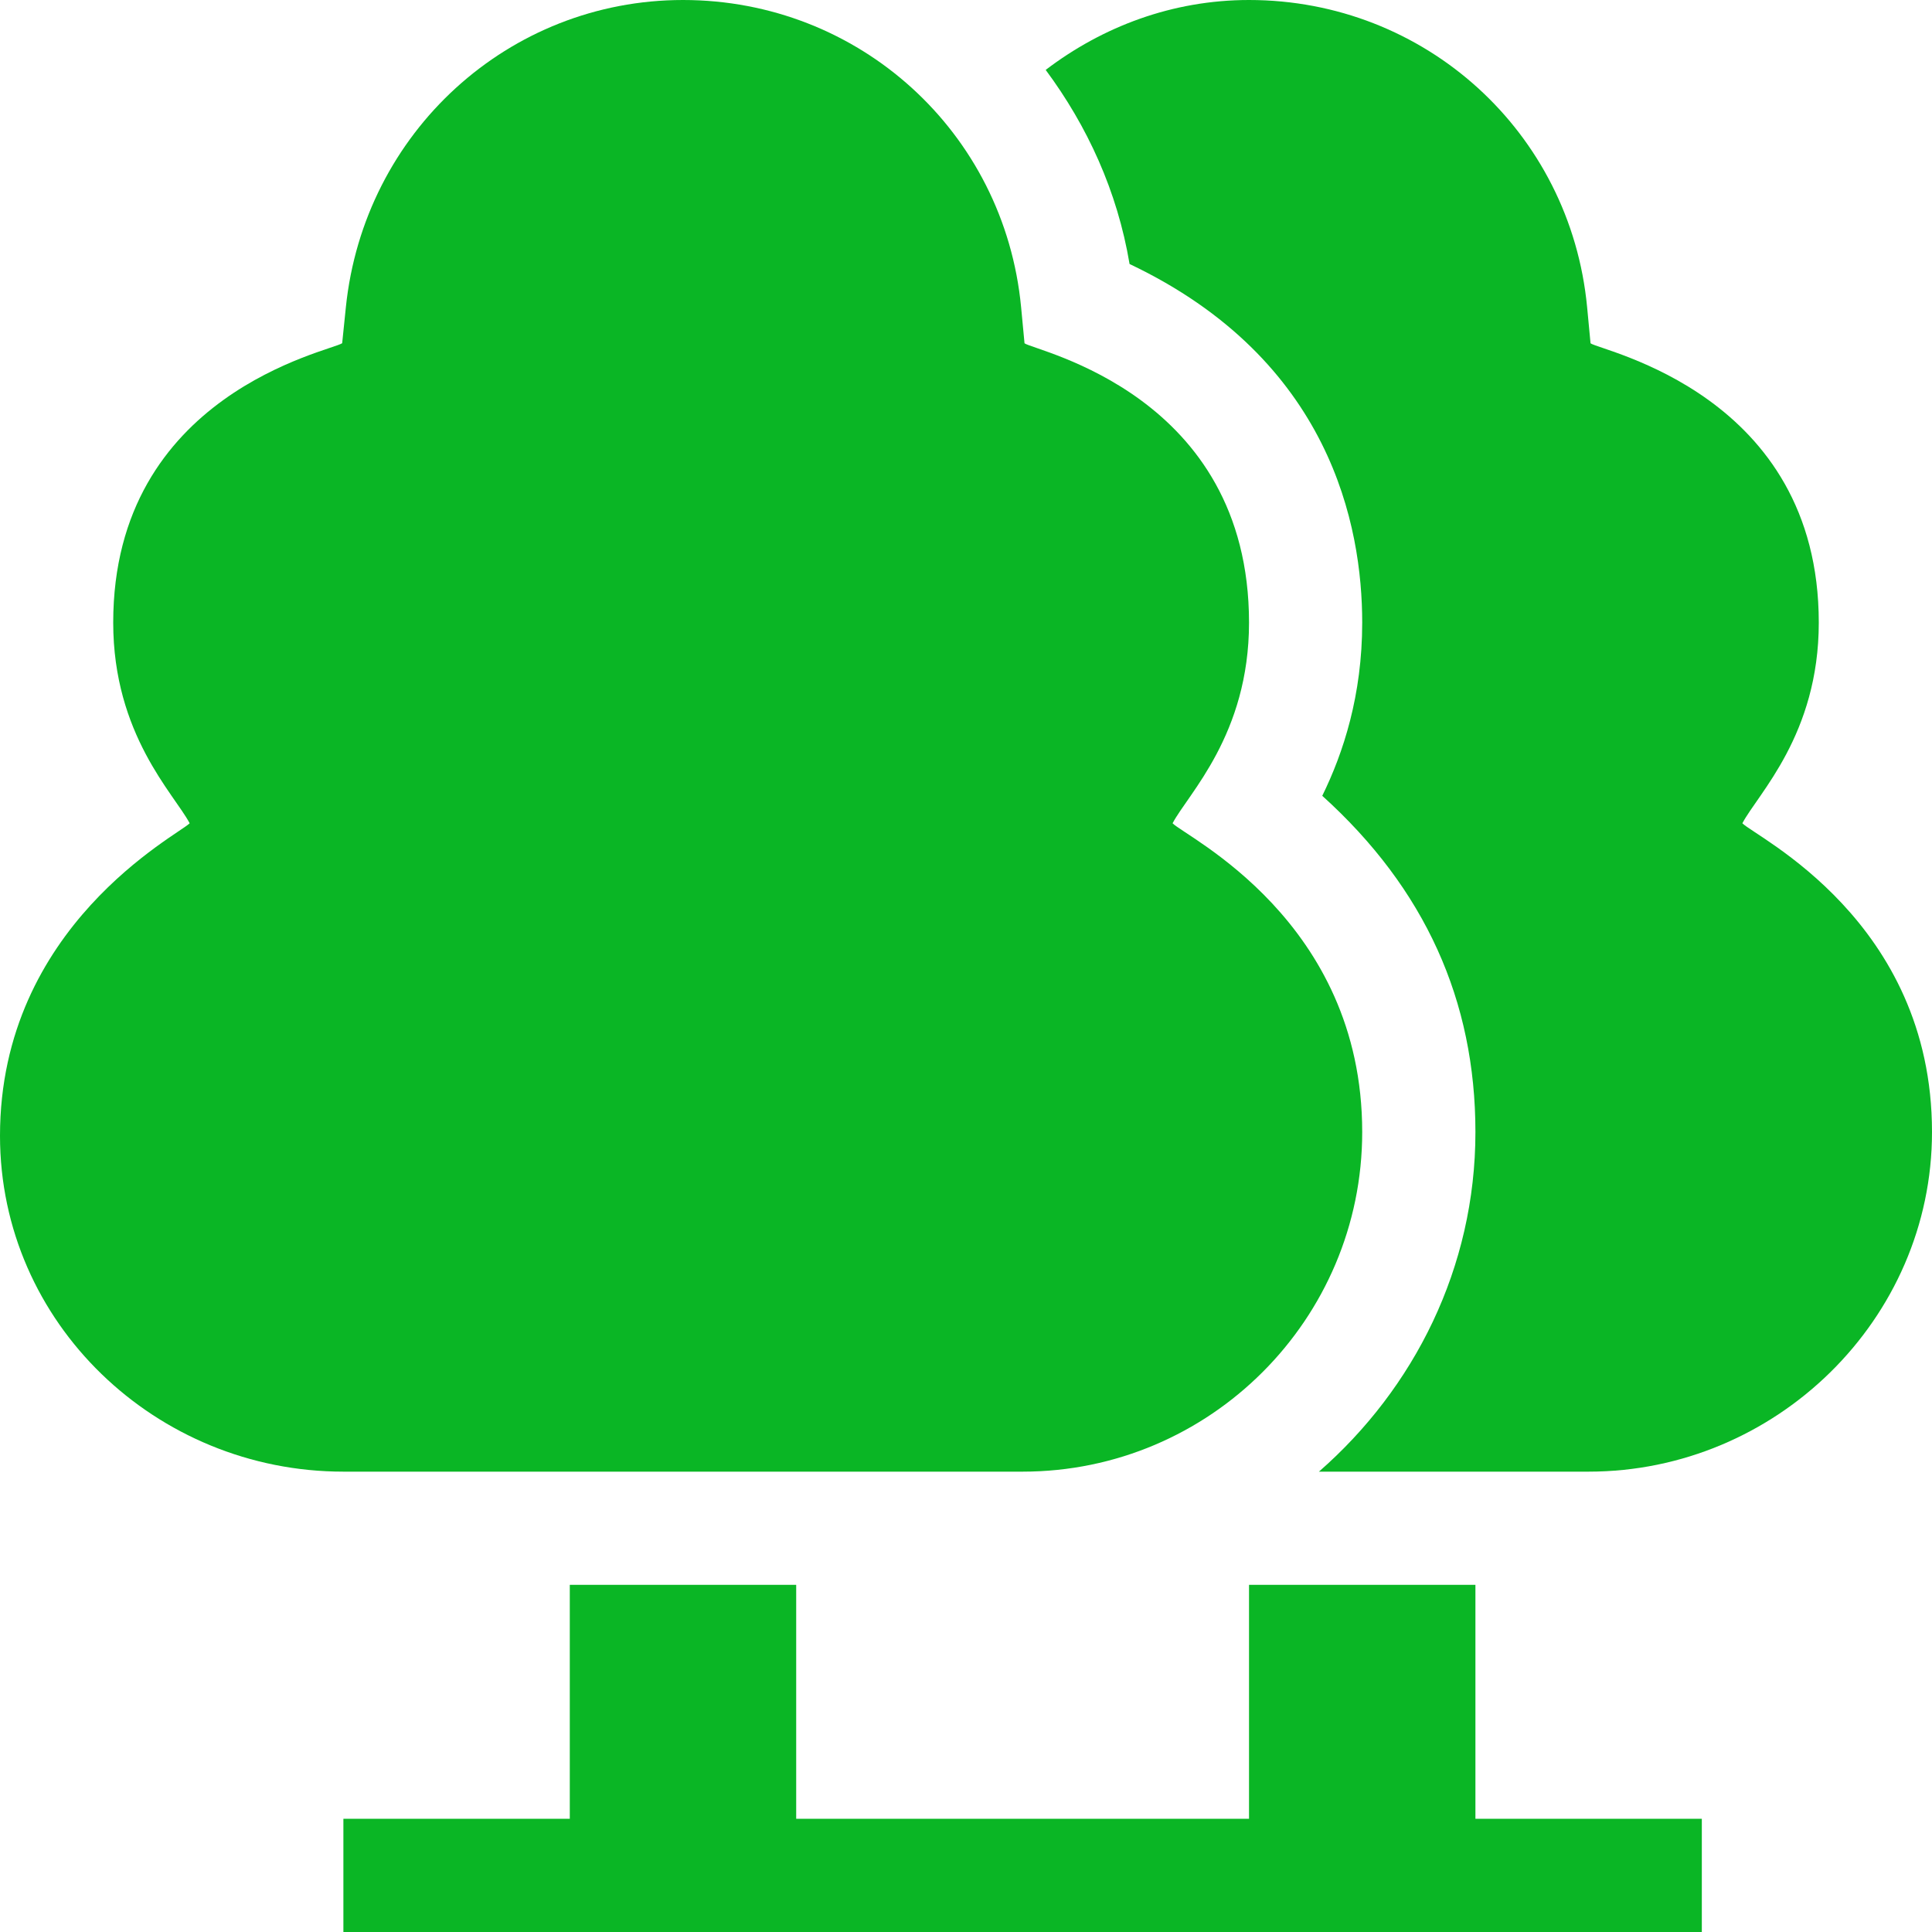
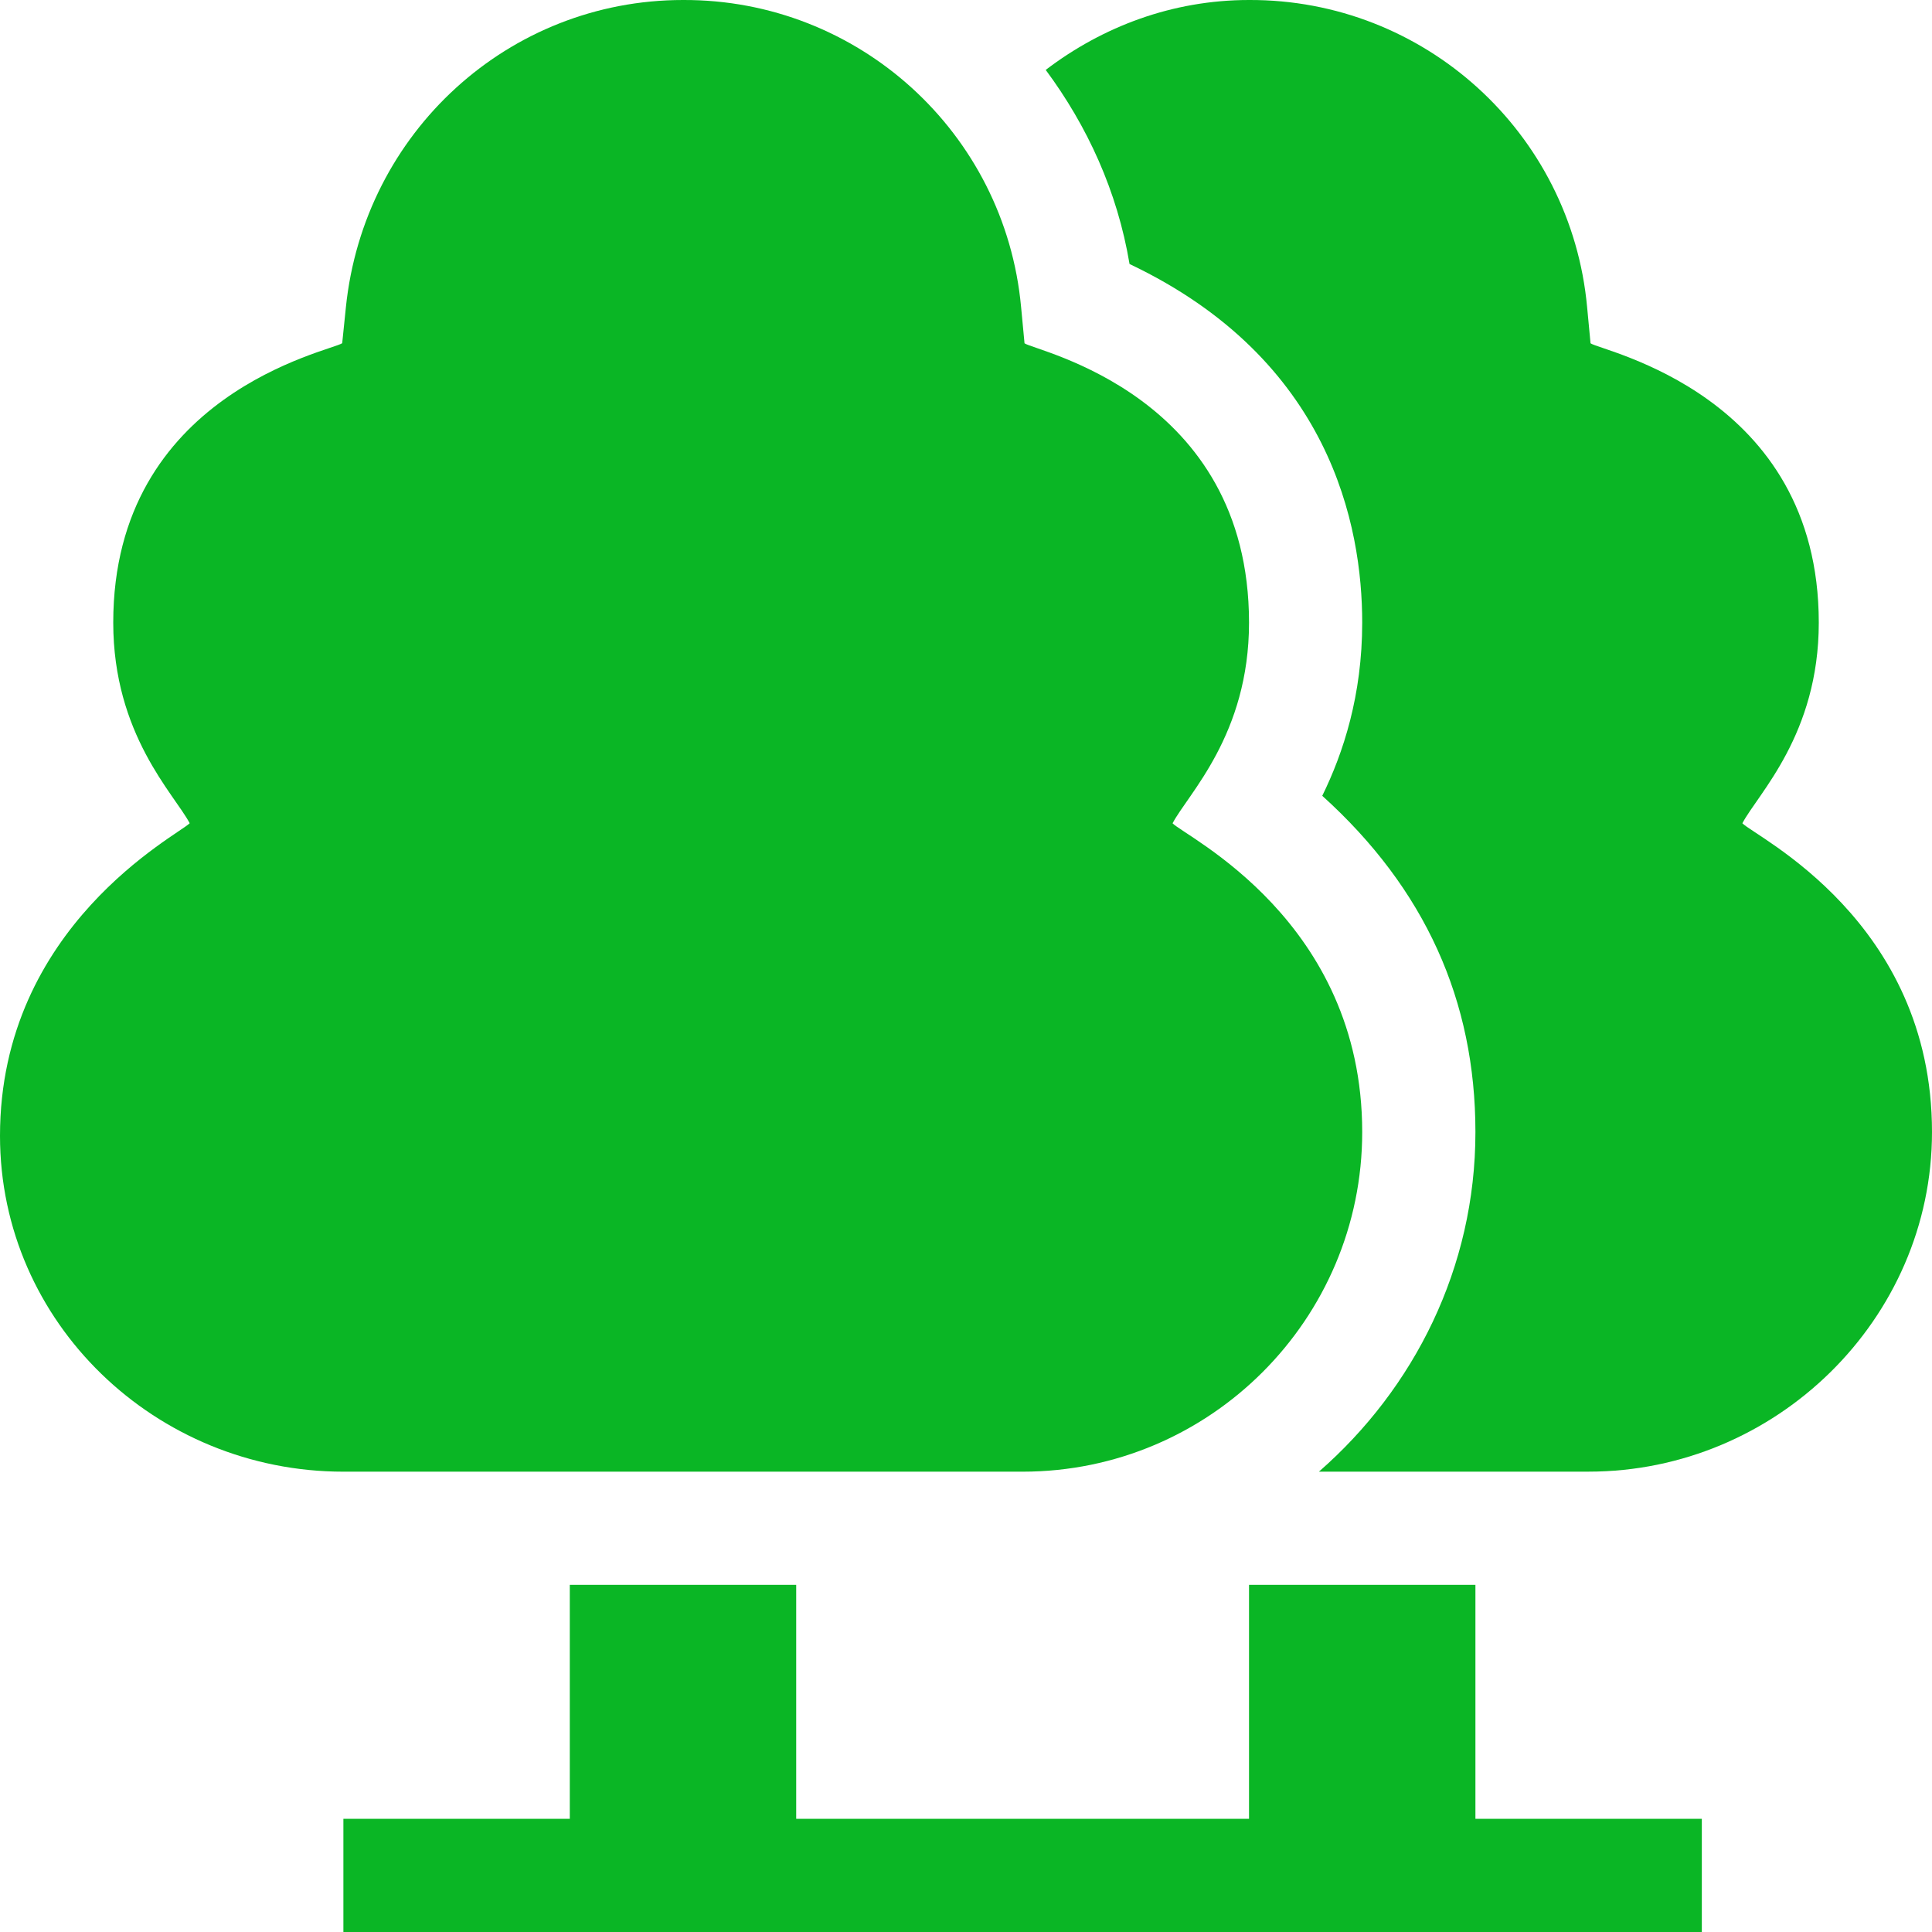
- <svg xmlns="http://www.w3.org/2000/svg" width="65" height="65" viewBox="0 0 65 65" fill="none">
-   <path d="M39.45 27.698C39.97 26.709 42.022 24.717 42.022 20.947C42.022 13.265 34.851 11.82 34.469 11.55C34.443 11.271 34.375 10.553 34.354 10.334C33.792 4.442 28.901 0 22.979 0C17.119 0 12.243 4.445 11.636 10.338L11.512 11.547C11.131 11.815 3.809 13.235 3.809 20.947C3.809 24.713 5.861 26.712 6.381 27.698C6.015 28.081 0 31.143 0 38.213C0 44.513 5.252 49.512 11.553 49.512H34.404C40.705 49.512 45.83 44.386 45.83 38.086C45.83 30.974 39.884 28.153 39.45 27.698Z" fill="#0AB625" />
-   <path d="M58.62 27.698C59.14 26.709 61.191 24.717 61.191 20.947C61.191 13.265 53.894 11.82 53.512 11.55C53.486 11.271 53.418 10.553 53.397 10.334C52.836 4.442 47.944 0 42.022 0C39.45 0 37.096 0.893 35.181 2.352C36.58 4.237 37.594 6.436 38.003 8.882C44.774 12.097 45.83 17.708 45.83 20.947C45.83 23.391 45.196 25.327 44.486 26.774C47.944 29.898 49.639 33.666 49.639 38.086C49.639 42.657 47.573 46.717 44.374 49.512H53.447C59.748 49.512 65 44.386 65 38.086C65 30.974 59.053 28.153 58.62 27.698Z" fill="#0AB625" />
-   <path d="M49.639 61.191V53.32H42.022V61.191H26.787V53.32H19.17V61.191H11.553V65H57.256V61.191H49.639Z" fill="#0AB625" />
+ <svg xmlns="http://www.w3.org/2000/svg" width="65" height="65" fill="none">
+   <path d="M39.45 27.698c.52-.989 2.572-2.98 2.572-6.75 0-7.683-7.171-9.128-7.553-9.398l-.115-1.216A11.377 11.377 0 0022.98 0c-5.86 0-10.736 4.445-11.343 10.338l-.124 1.209c-.381.268-7.703 1.688-7.703 9.4 0 3.766 2.052 5.765 2.572 6.75C6.015 28.082 0 31.144 0 38.214c0 6.3 5.252 11.299 11.553 11.299h22.851c6.3 0 11.426-5.126 11.426-11.426 0-7.112-5.946-9.933-6.38-10.388z" fill="#0AB625" />
+   <path d="M58.62 27.698c.52-.989 2.571-2.98 2.571-6.75 0-7.683-7.297-9.128-7.679-9.398l-.115-1.216A11.377 11.377 0 0042.022 0c-2.572 0-4.926.893-6.84 2.352 1.398 1.885 2.412 4.084 2.82 6.53 6.772 3.215 7.828 8.826 7.828 12.065 0 2.444-.634 4.38-1.344 5.827 3.459 3.124 5.153 6.892 5.153 11.312 0 4.572-2.066 8.631-5.265 11.426h9.073c6.3 0 11.553-5.126 11.553-11.426 0-7.112-5.947-9.933-6.38-10.388zm-8.981 33.493v-7.87h-7.617v7.87H26.787v-7.87H19.17v7.87h-7.617V65h45.703v-3.809h-7.617z" fill="#0AB625" />
</svg>
